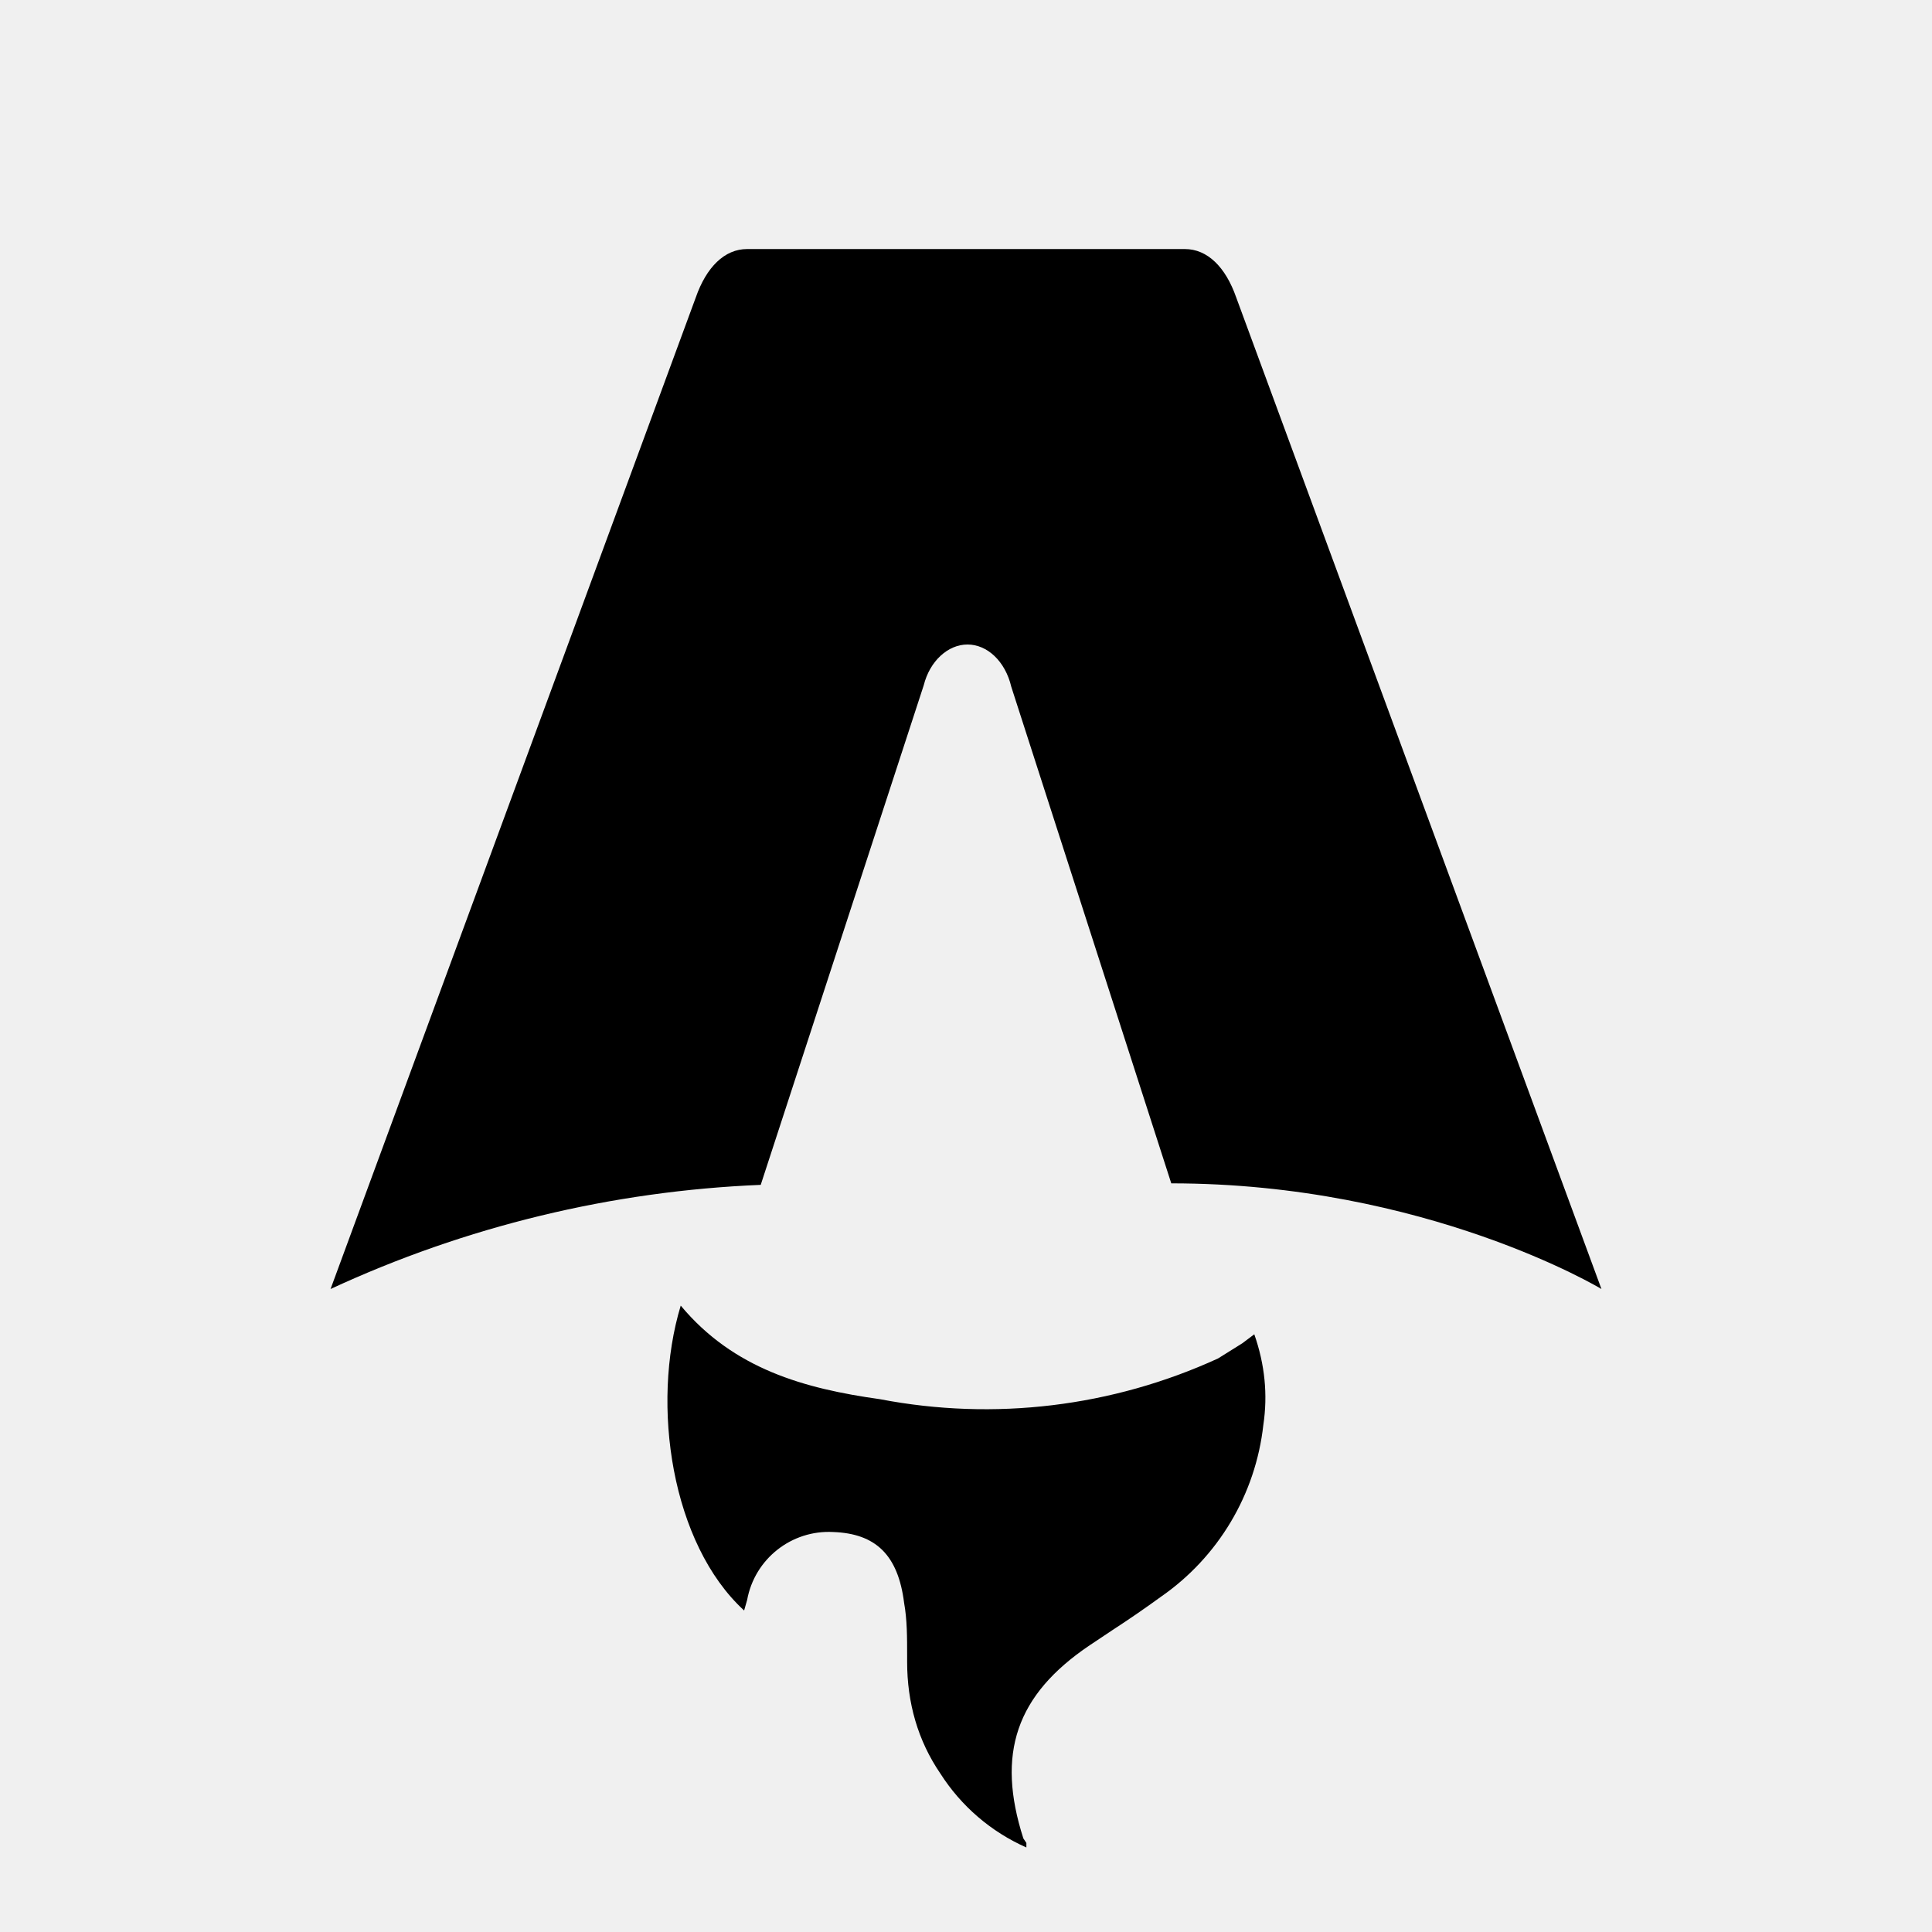
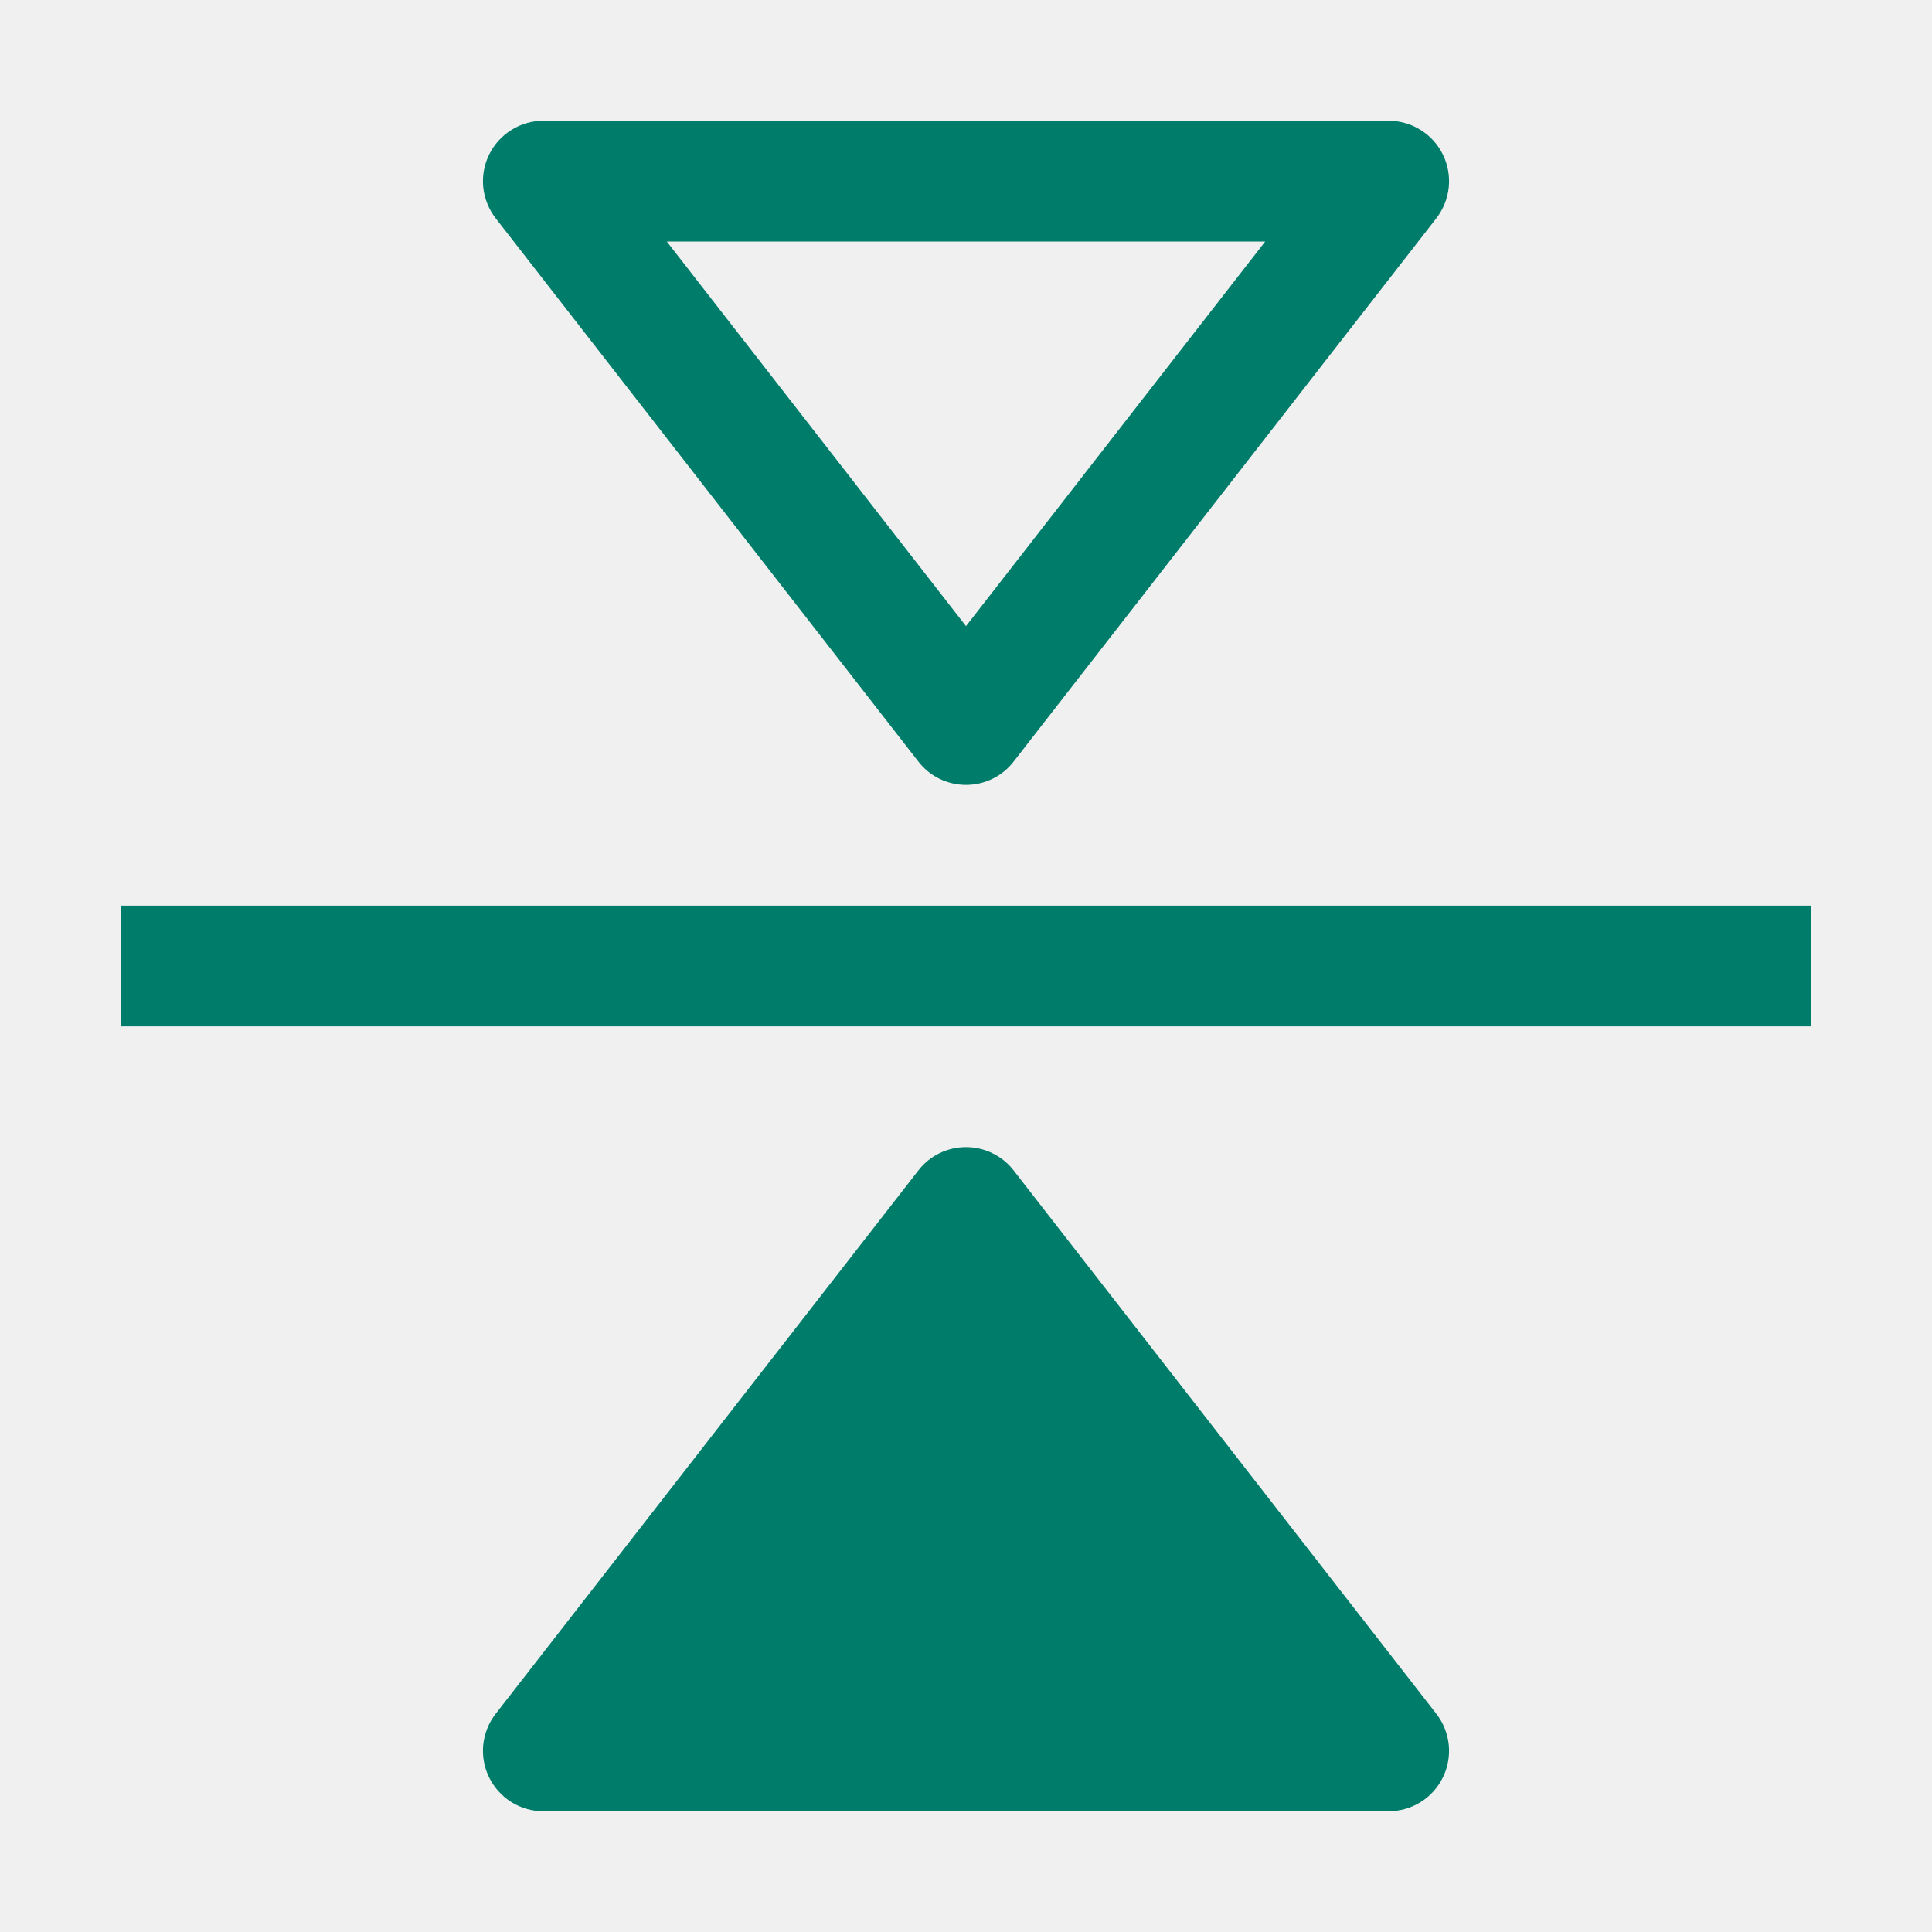
- <svg xmlns="http://www.w3.org/2000/svg" fill="none" viewBox="0 0 128 128">
-   <path d="M50.4 78.5a75.1 75.1 0 0 0-28.5 6.9l24.2-65.7c.7-2 1.9-3.2 3.4-3.2h29c1.5 0 2.7 1.2 3.4 3.2l24.2 65.7s-11.6-7-28.5-7L67 45.5c-.4-1.7-1.6-2.8-2.9-2.8-1.3 0-2.5 1.1-2.9 2.7L50.4 78.5Zm-1.1 28.2Zm-4.2-20.2c-2 6.6-.6 15.8 4.2 20.2a17.5 17.5 0 0 1 .2-.7 5.5 5.5 0 0 1 5.7-4.5c2.8.1 4.3 1.5 4.7 4.7.2 1.1.2 2.3.2 3.5v.4c0 2.7.7 5.2 2.2 7.4a13 13 0 0 0 5.7 4.9v-.3l-.2-.3c-1.8-5.6-.5-9.5 4.4-12.8l1.5-1a73 73 0 0 0 3.2-2.2 16 16 0 0 0 6.8-11.4c.3-2 .1-4-.6-6l-.8.6-1.6 1a37 37 0 0 1-22.4 2.7c-5-.7-9.7-2-13.2-6.2Z" />
-   <style>
-         path { fill: #000; }
-         @media (prefers-color-scheme: dark) {
-             path { fill: #FFF; }
-         }
-     </style>
+ <svg xmlns="http://www.w3.org/2000/svg" width="24" height="24" viewBox="0 0 24 24" fill="none">
+   <rect width="24" height="24" fill="white" fill-opacity="0.01" style="mix-blend-mode:multiply" />
+   <path d="M12.592 14.54L17.843 21.29C17.929 21.4 17.982 21.533 17.997 21.673C18.011 21.813 17.986 21.954 17.924 22.08C17.862 22.206 17.767 22.312 17.647 22.387C17.528 22.461 17.39 22.5 17.25 22.5H6.75C6.61 22.5 6.472 22.461 6.353 22.387C6.234 22.312 6.138 22.206 6.076 22.08C6.014 21.954 5.989 21.813 6.003 21.673C6.018 21.533 6.071 21.4 6.157 21.29L11.408 14.54C11.478 14.449 11.567 14.376 11.67 14.326C11.773 14.276 11.885 14.25 12 14.25C12.114 14.25 12.227 14.276 12.329 14.326C12.432 14.376 12.522 14.449 12.592 14.54Z" fill="#007D6A" />
+   <path d="M1.5 11.25V12.75H22.5V11.25H1.5Z" fill="#007D6A" />
+   <path d="M12 9.75C11.886 9.75 11.773 9.724 11.67 9.674C11.568 9.624 11.478 9.551 11.408 9.46L6.157 2.711C6.071 2.6 6.018 2.467 6.003 2.327C5.989 2.187 6.014 2.046 6.076 1.92C6.138 1.794 6.234 1.688 6.353 1.614C6.472 1.539 6.61 1.5 6.75 1.5H17.25C17.39 1.5 17.528 1.539 17.647 1.614C17.767 1.688 17.862 1.794 17.924 1.92C17.986 2.046 18.011 2.187 17.997 2.327C17.982 2.467 17.929 2.6 17.843 2.711L12.592 9.46C12.522 9.551 12.432 9.624 12.33 9.674C12.227 9.724 12.114 9.75 12 9.75ZM8.283 3L12 7.778L15.717 3H8.283Z" fill="#007D6A" />
</svg>
